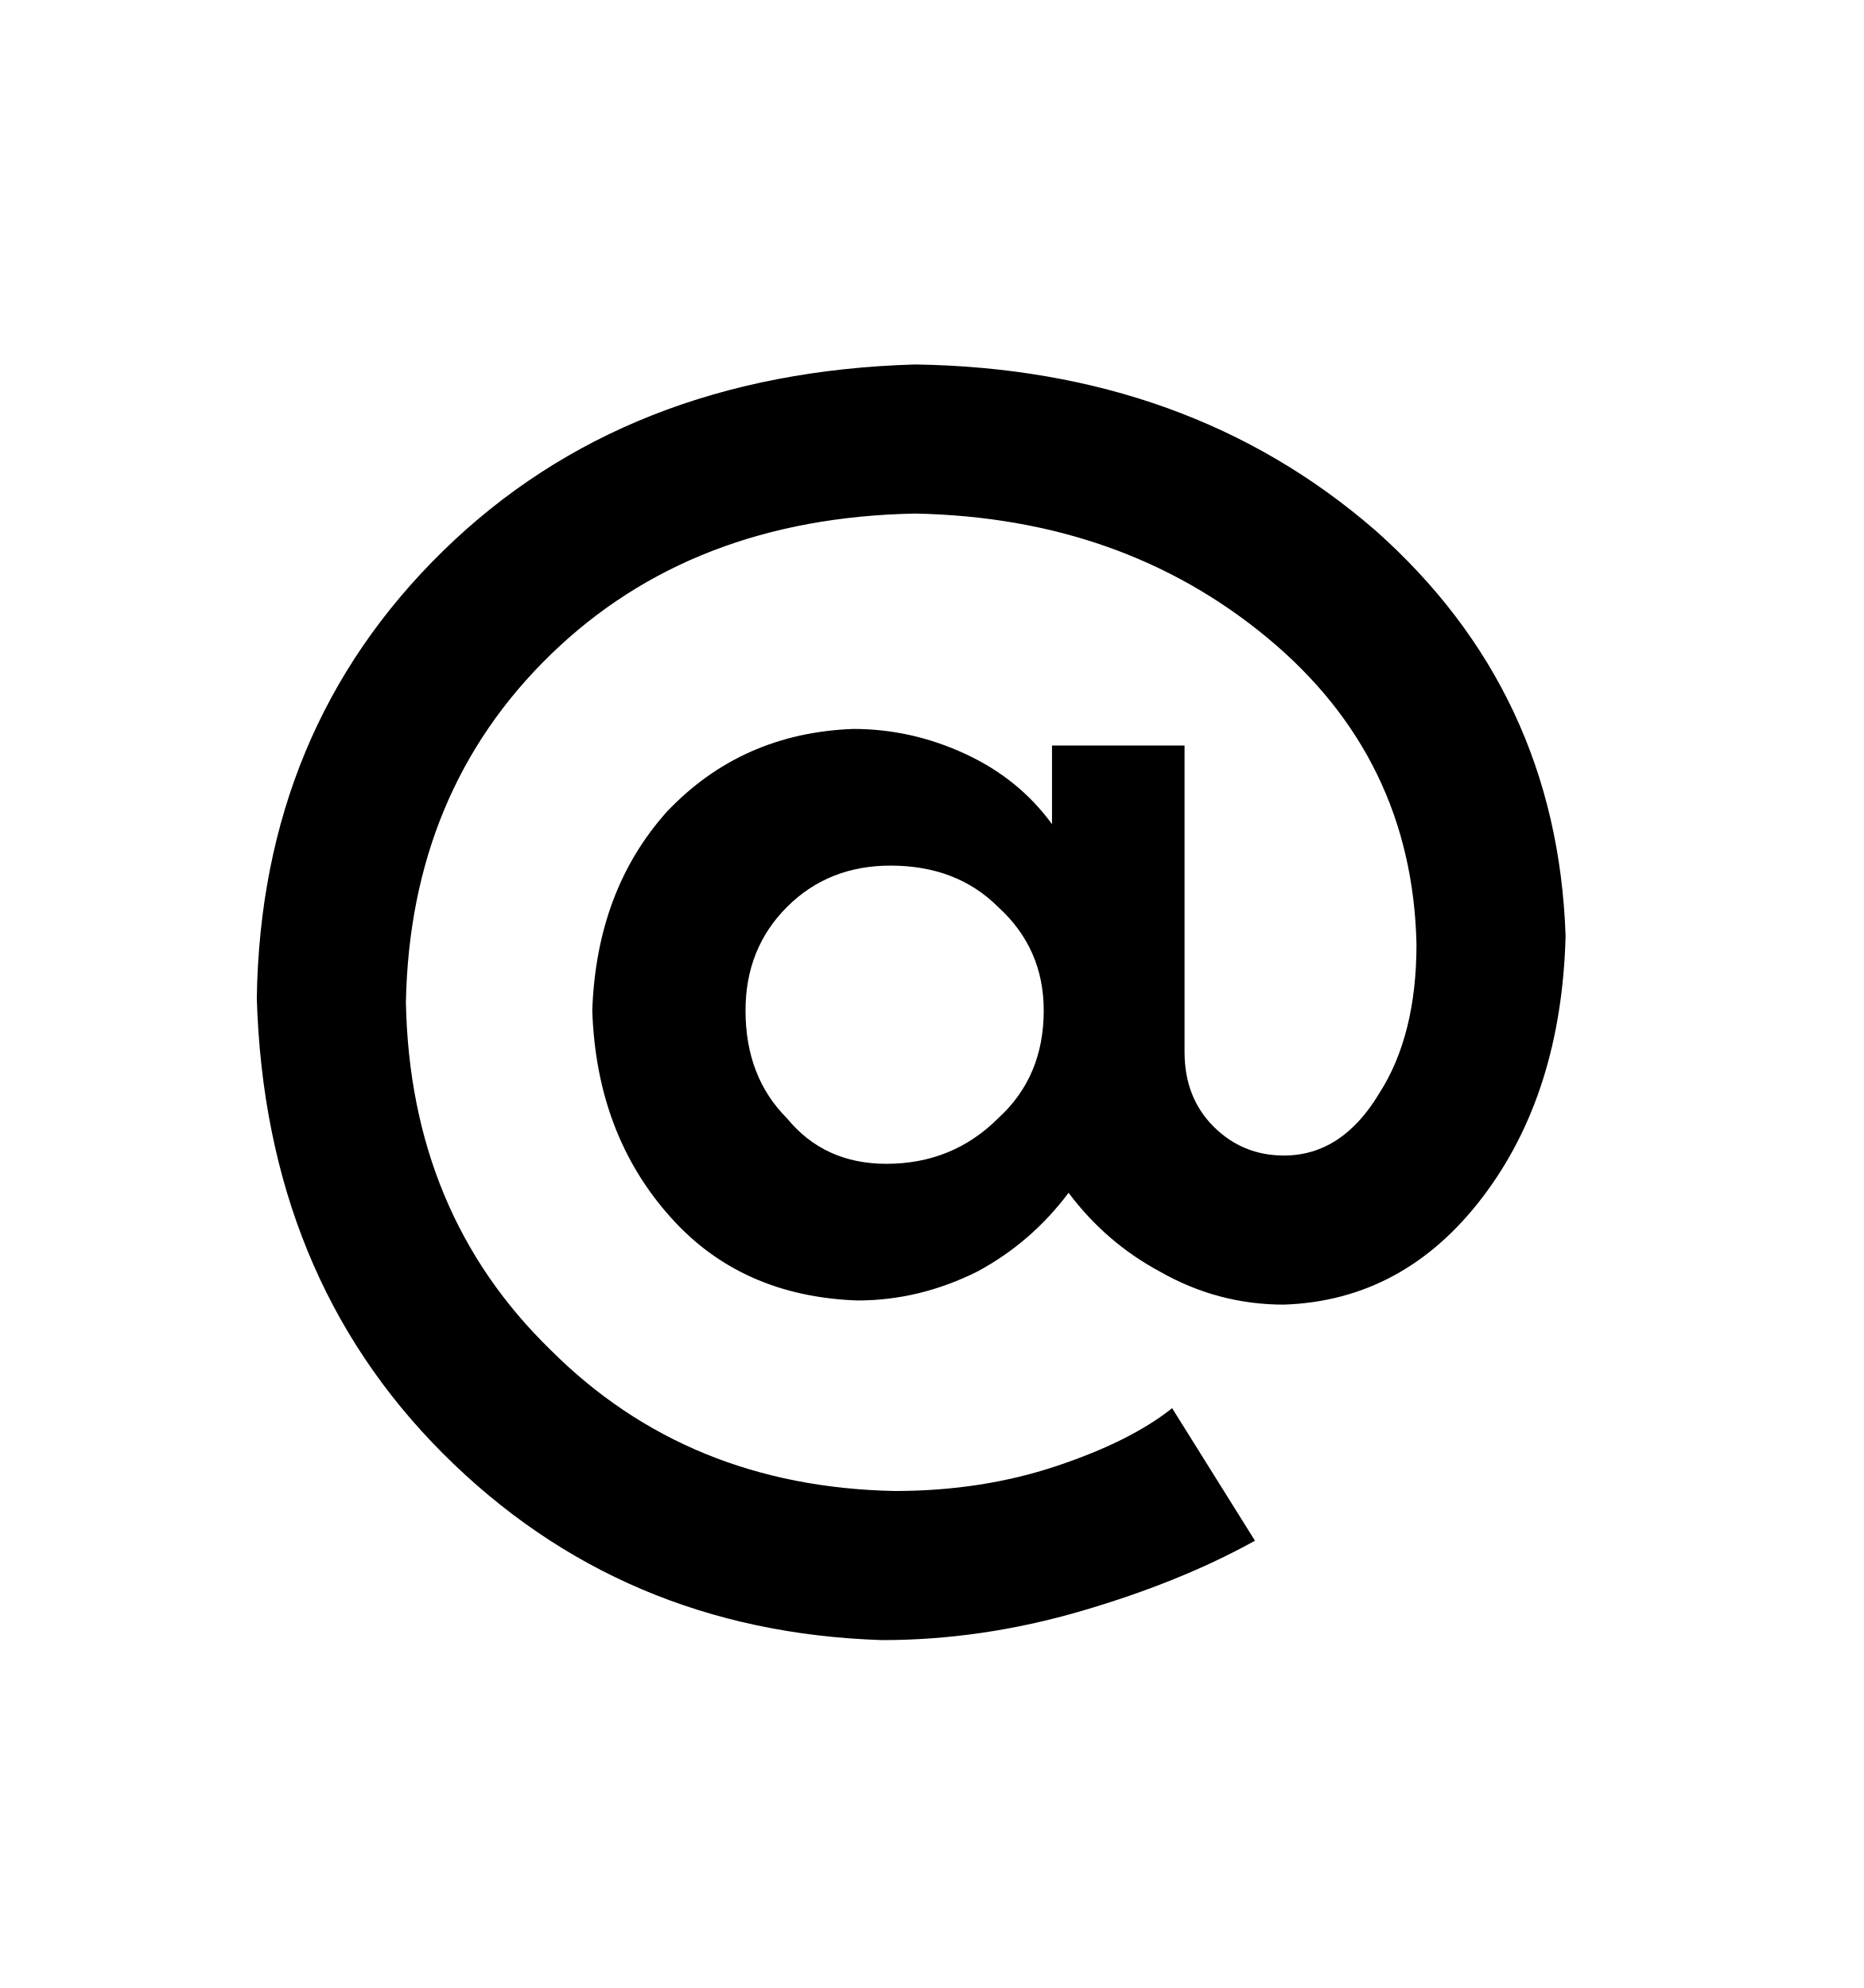
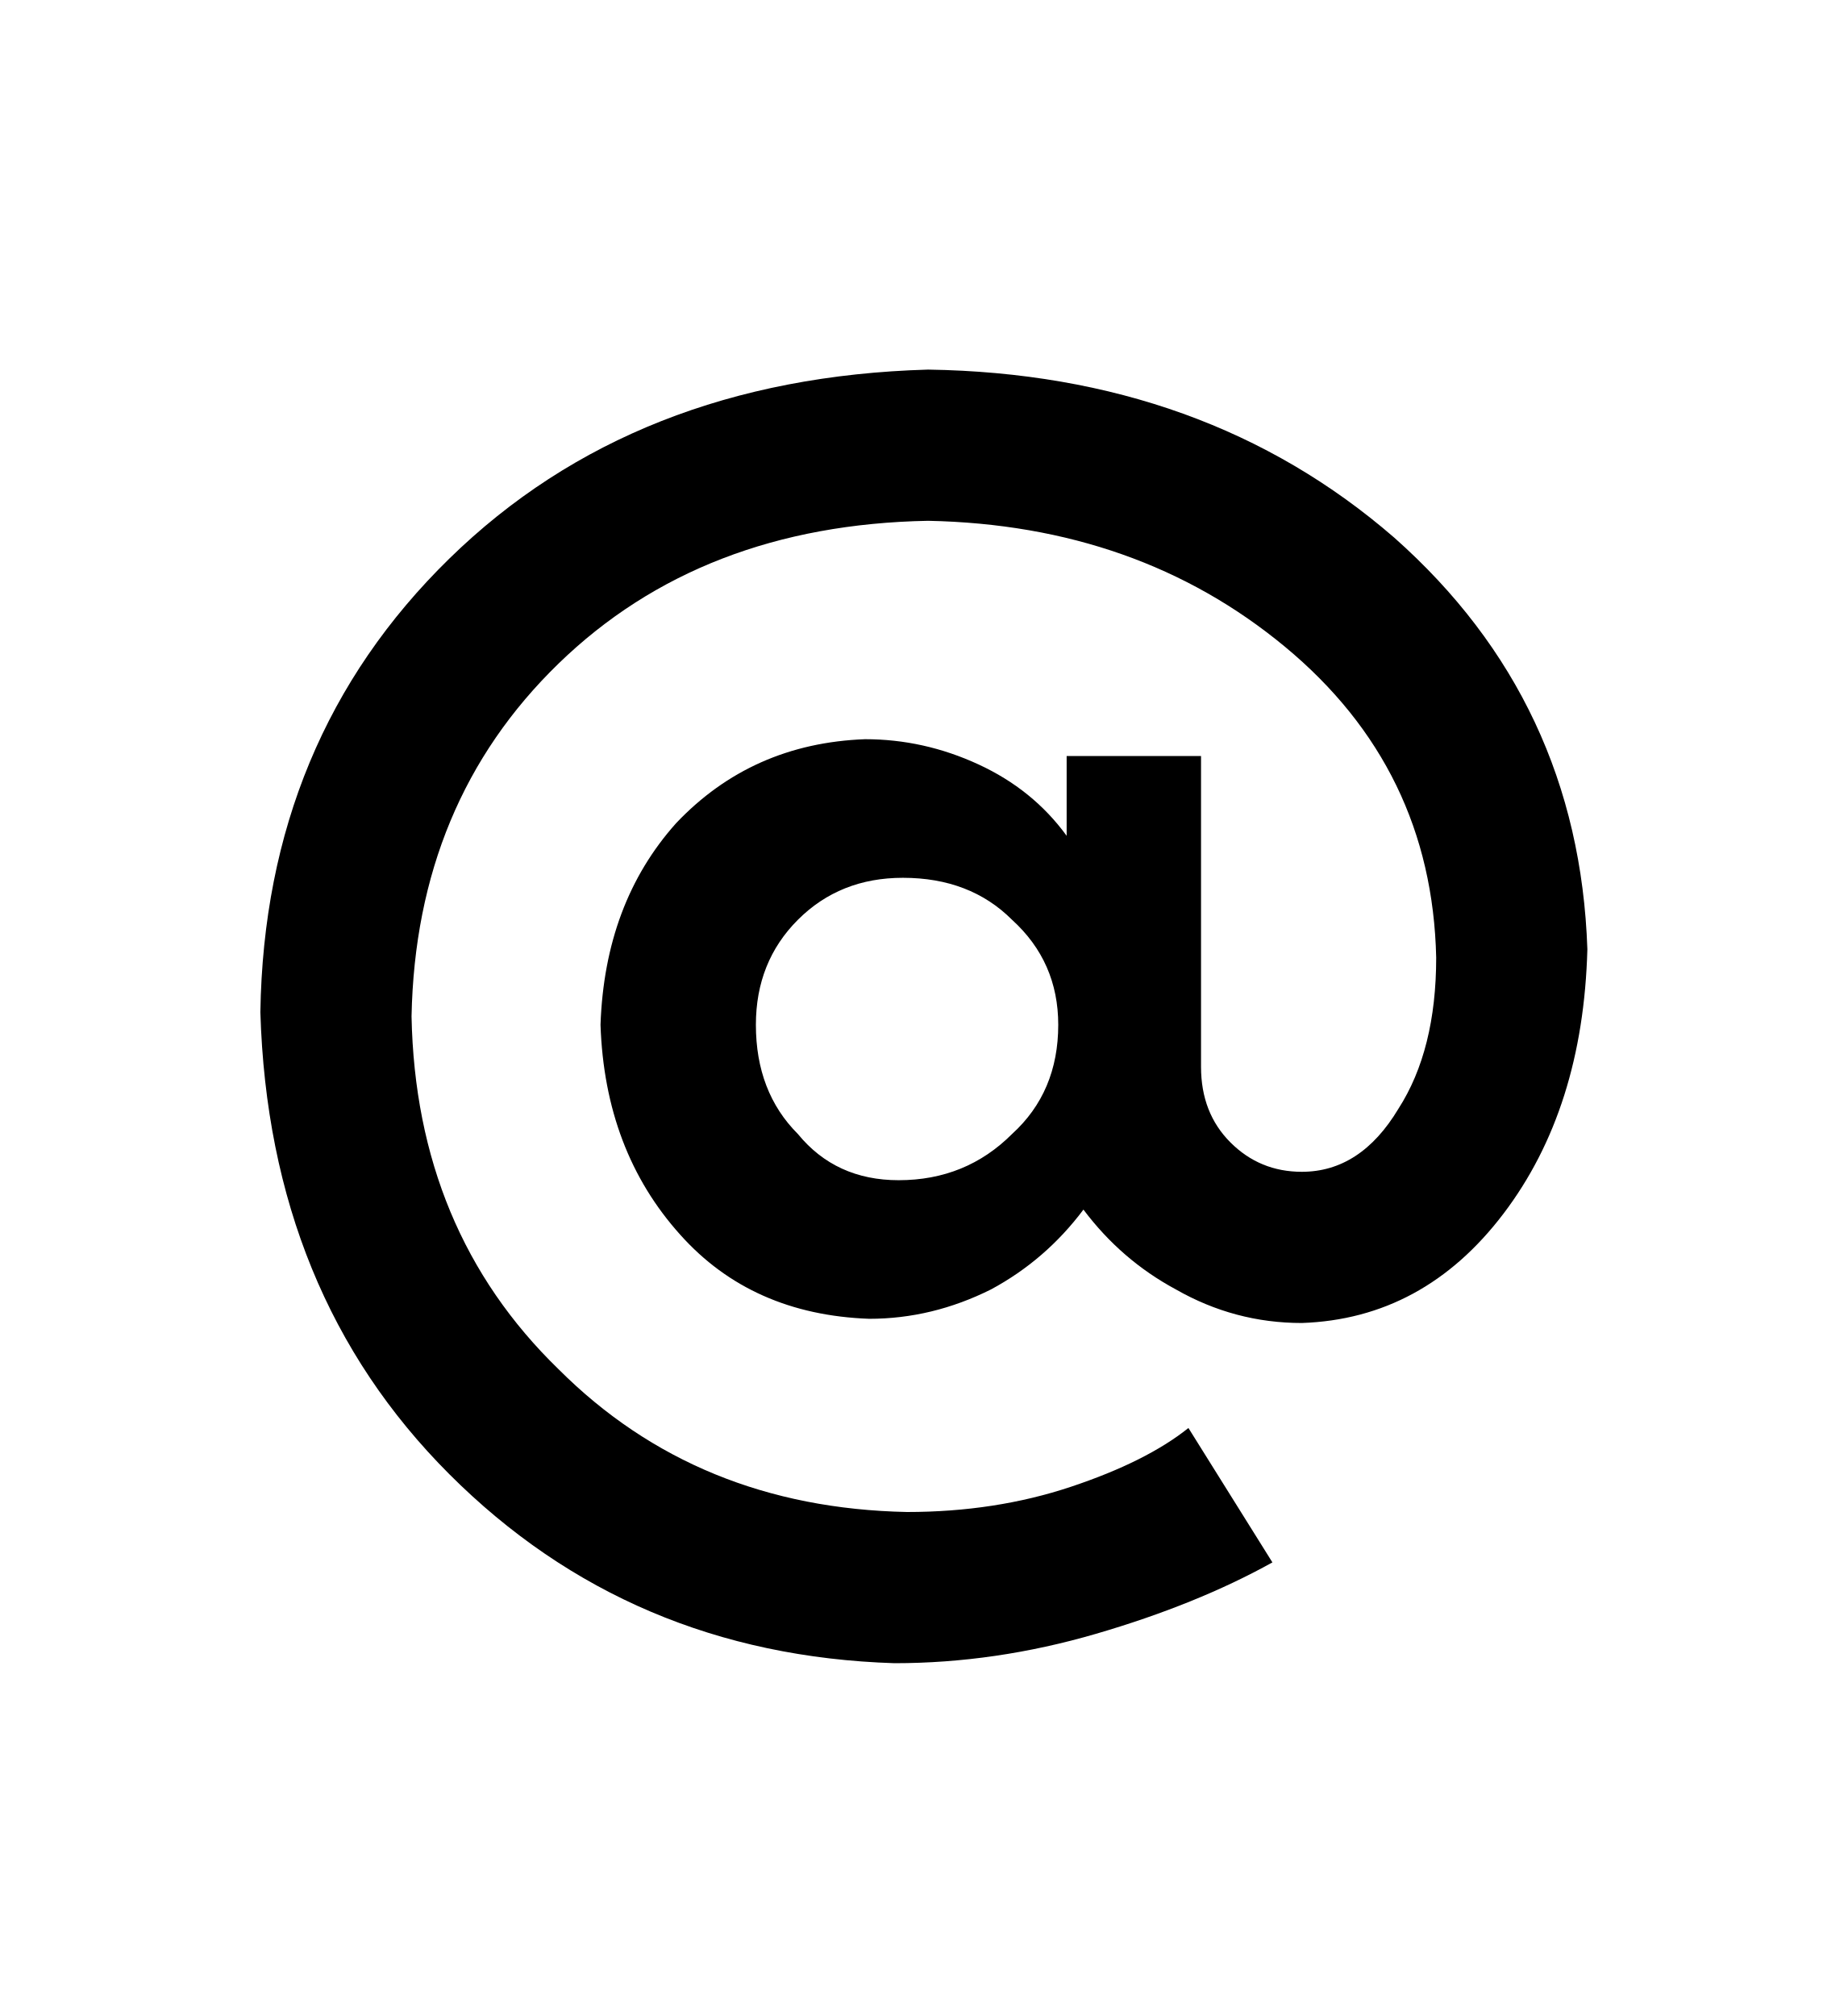
- <svg xmlns="http://www.w3.org/2000/svg" width="450" height="480" viewBox="0 0 450 480">
+ <svg xmlns="http://www.w3.org/2000/svg" width="440" height="480" viewBox="0 0 440 480">
  <path d="M213 396q24 0 48-7 24-7 42-17l-20-32q-10 8-28 14-18 6-39 6-50-1-83-34-34-33-35-84 1-51 35-84 34-33 88-34 50 1 85 30 35 29 36 74 0 22-9 36-9 15-23 15-10 0-17-7-7-7-7-18l0-74-32 0 0 19q-8-11-21-17-13-6-27-6-27 1-45 20-17 19-18 48 1 30 19 50 17 19 45 20 15 0 29-7 13-7 22-19 9 12 22 19 14 8 30 8 29-1 48-26 19-25 20-63-2-59-46-98-45-39-111-40-70 2-114 45-44 43-45 108 2 67 45 110 43 43 106 45l0 0z m-33-152q0-15 10-25 10-10 25-10 16 0 26 10 11 10 11 25 0 16-11 26-11 11-27 11-15 0-24-11-10-10-10-26l0 0z" />
</svg>
